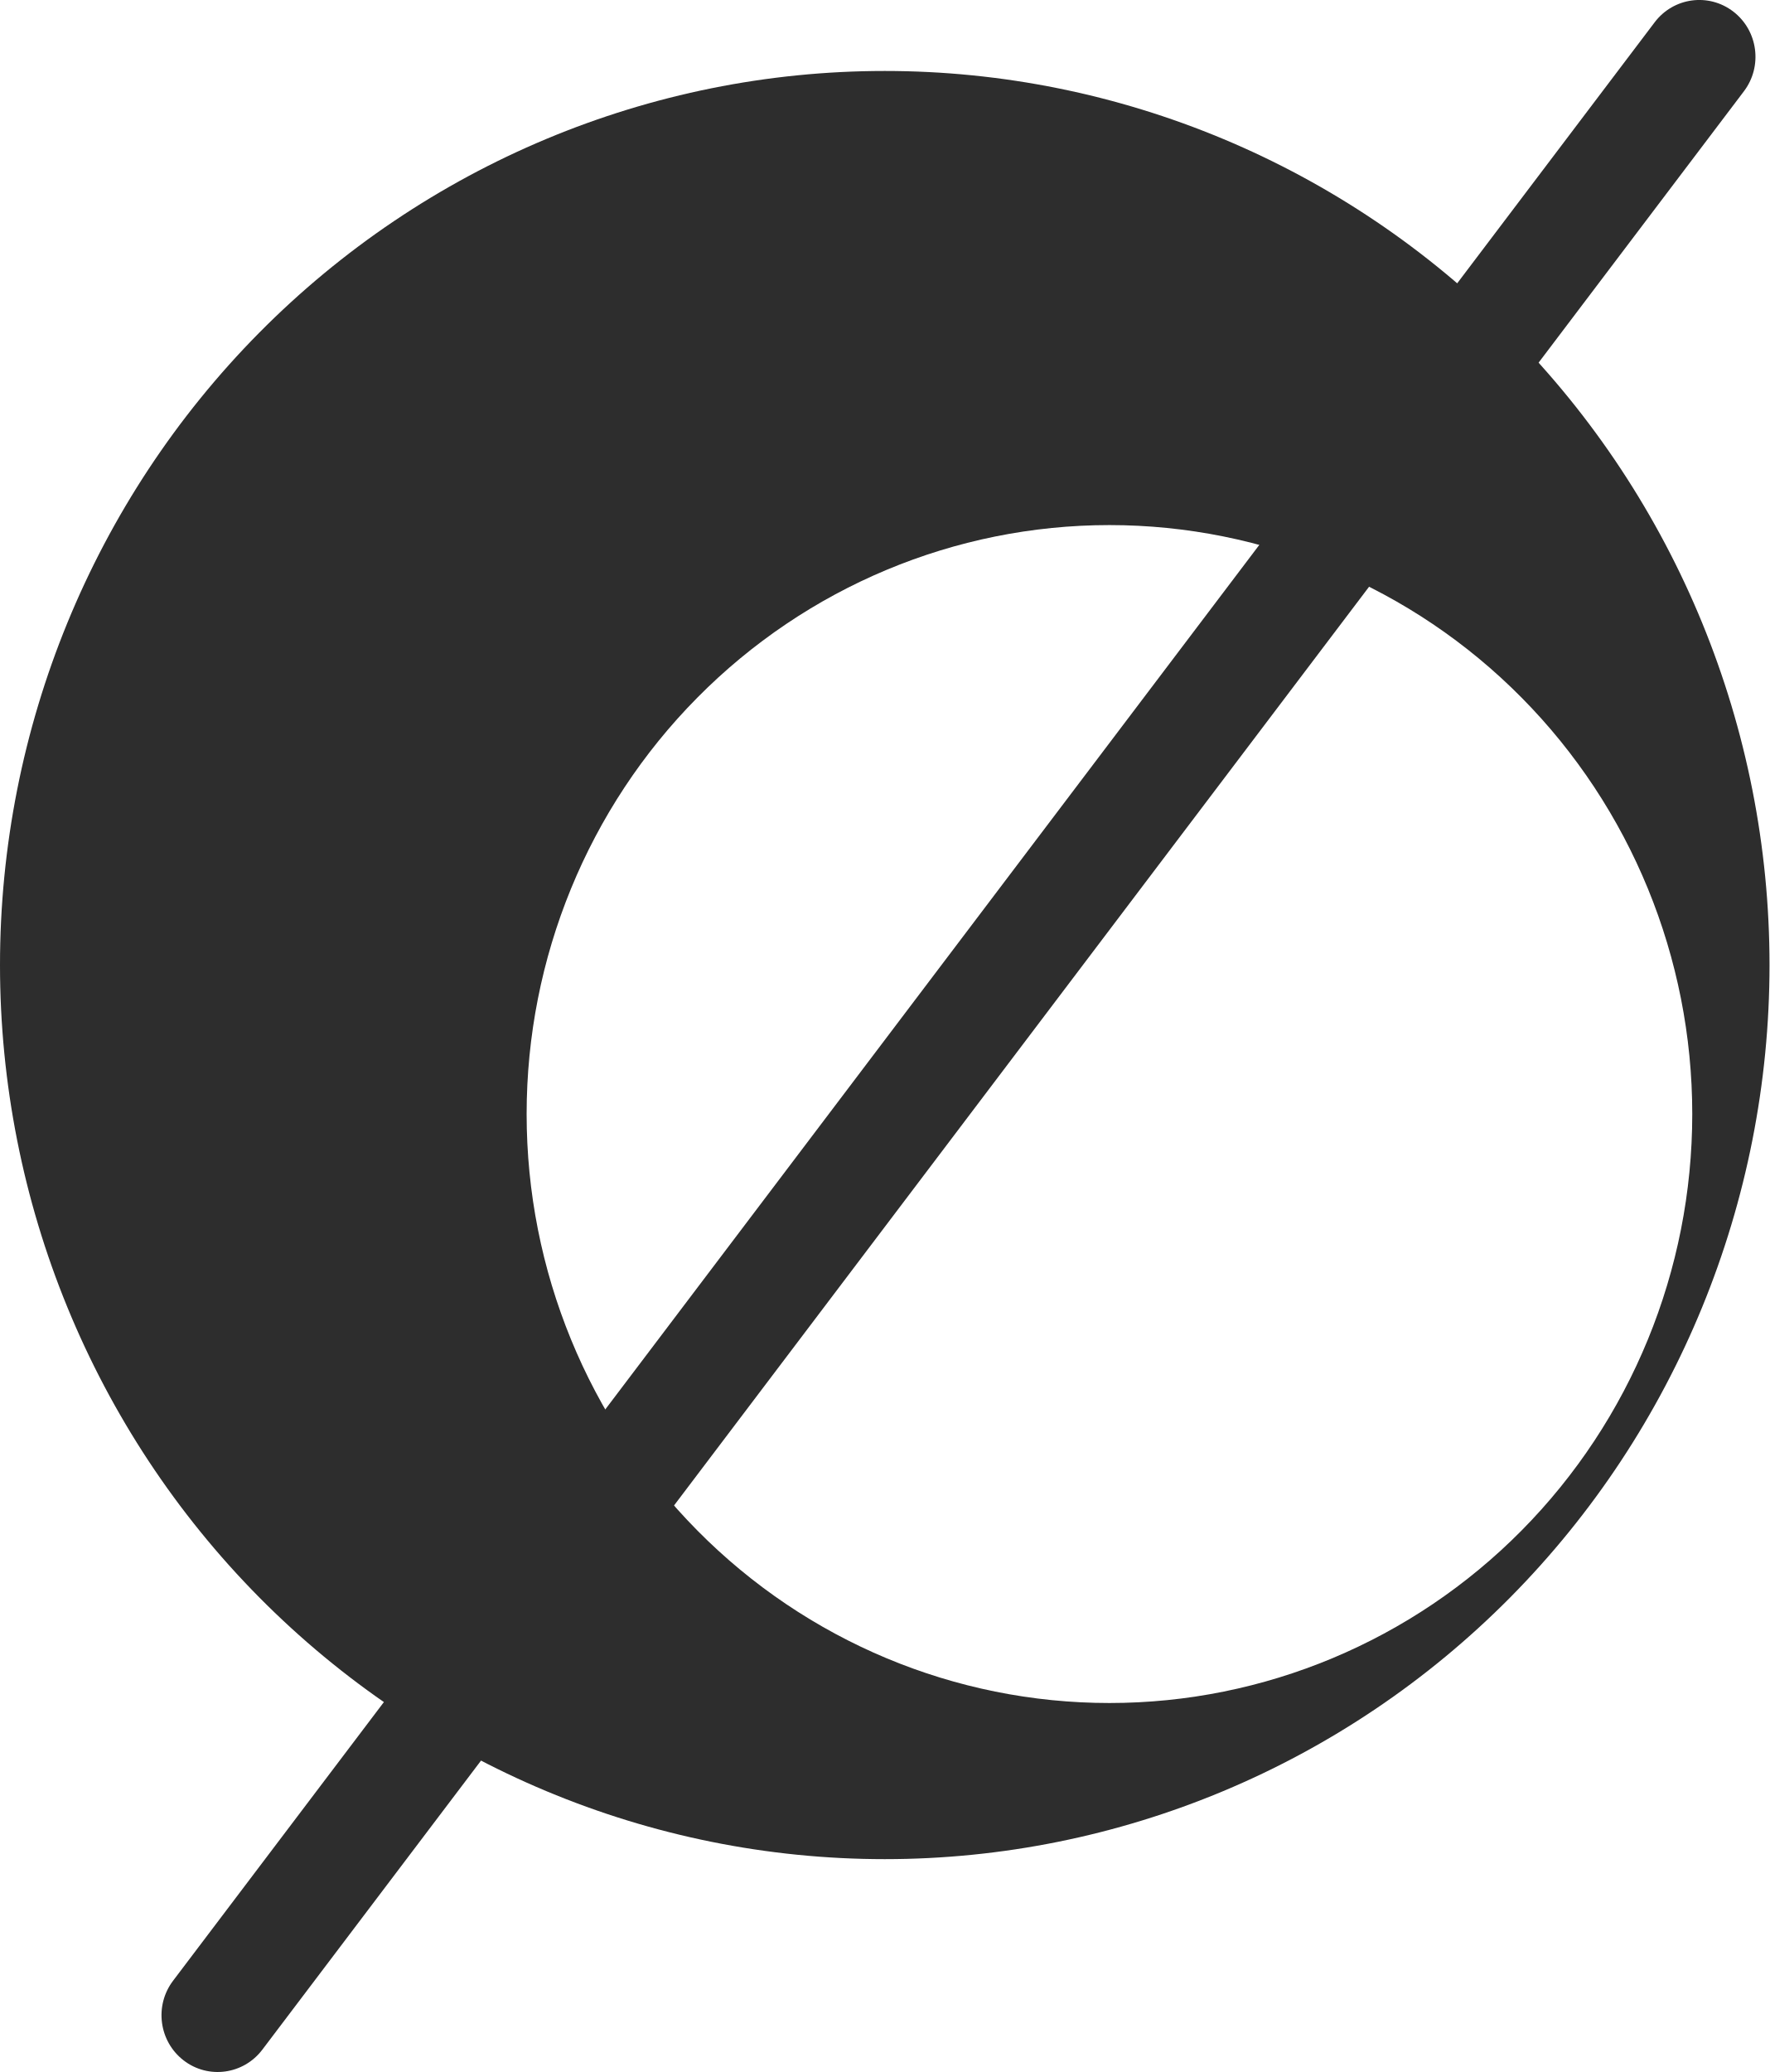
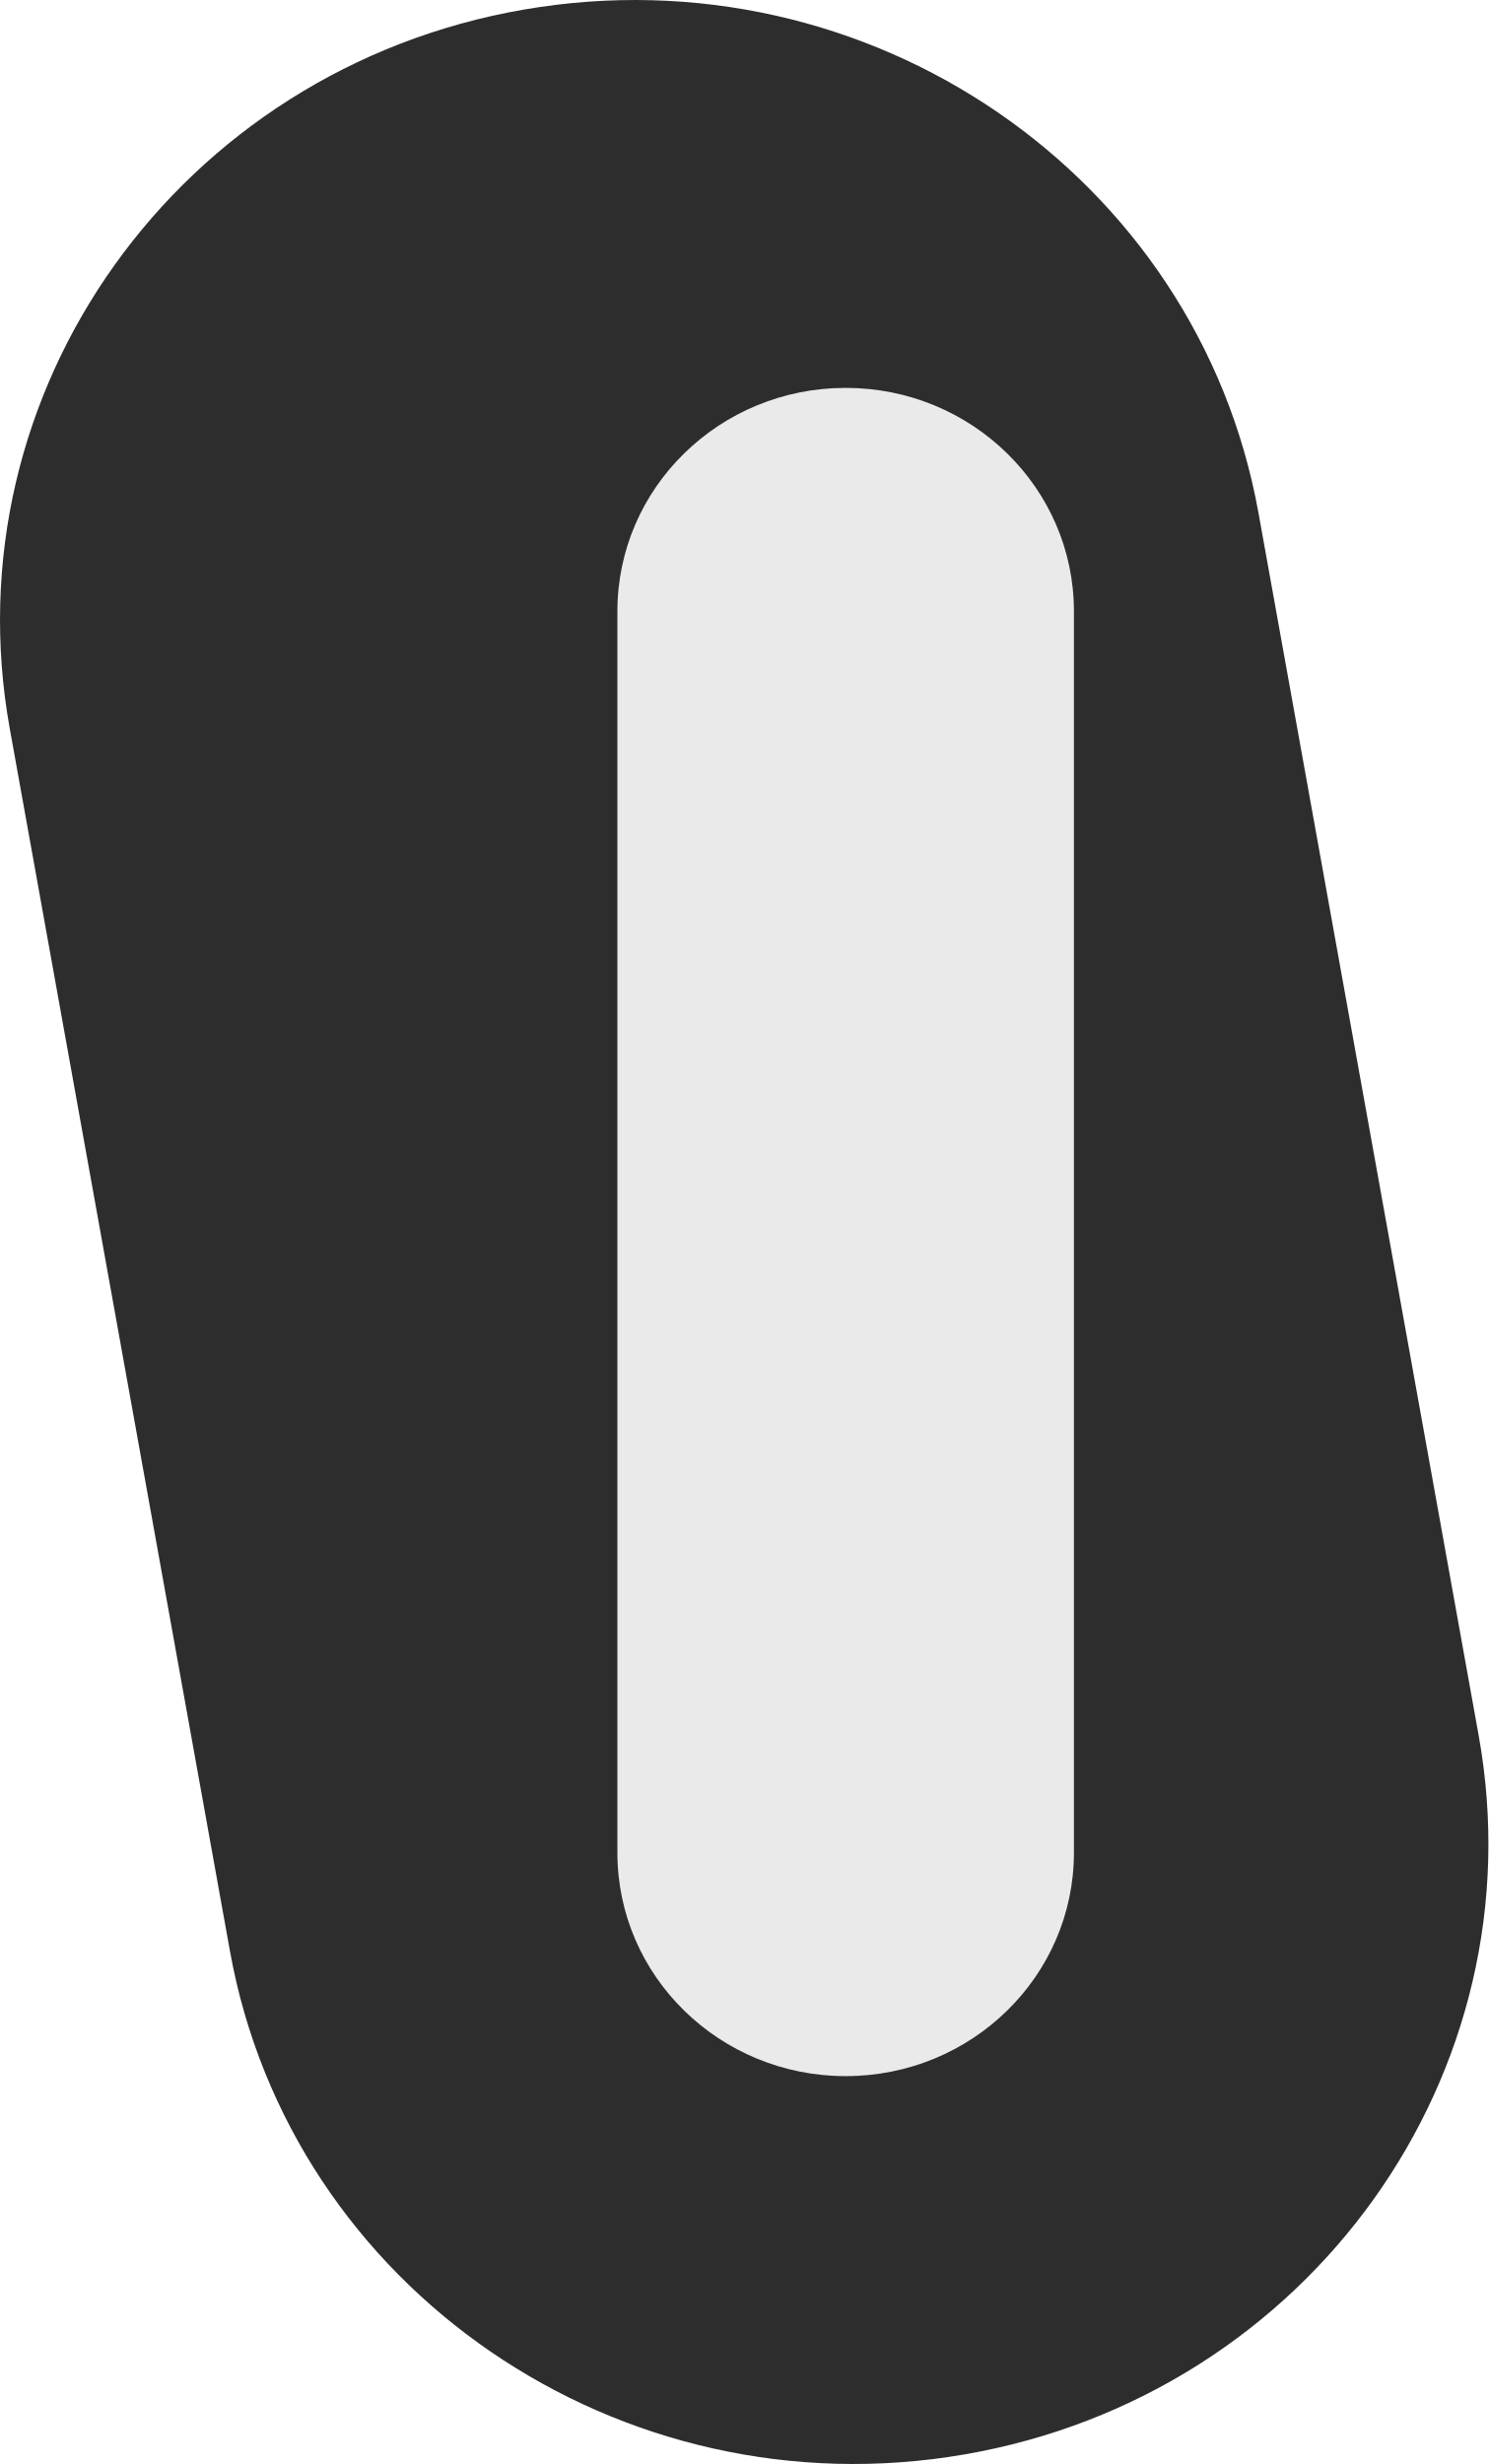
- <svg xmlns="http://www.w3.org/2000/svg" width="41" height="48" viewBox="0 0 41 48" fill="none">
-   <path fill-rule="evenodd" clip-rule="evenodd" d="M20.5 1.644C25.937 1.644 31.151 3.826 34.996 7.71C38.84 11.595 41 16.863 41 22.356C41 27.849 38.84 33.118 34.996 37.002C31.151 40.886 25.937 43.069 20.5 43.069C15.063 43.069 9.849 40.886 6.004 37.002C2.16 33.118 0 27.849 0 22.356C0 16.863 2.16 11.595 6.004 7.71C9.849 3.826 15.063 1.644 20.5 1.644ZM25.706 12.164C22.125 12.164 18.69 13.602 16.158 16.161C13.625 18.719 12.202 22.19 12.202 25.808C12.202 29.427 13.625 32.897 16.158 35.456C18.69 38.015 22.125 39.452 25.706 39.452C29.288 39.452 32.723 38.015 35.255 35.456C37.788 32.897 39.21 29.427 39.21 25.808C39.21 22.19 37.788 18.719 35.255 16.161C32.723 13.602 29.288 12.164 25.706 12.164Z" fill="#2D2D2D" />
-   <path d="M38.339 0.516C38.776 -0.061 39.592 -0.171 40.163 0.27C40.734 0.711 40.844 1.537 40.407 2.114L6.078 47.483C5.641 48.06 4.824 48.171 4.253 47.73C3.682 47.288 3.573 46.463 4.01 45.886L38.339 0.516Z" fill="#2D2D2D" />
+ <svg xmlns="http://www.w3.org/2000/svg" width="29" height="48" viewBox="0 0 29 48" fill="none">
+   <path d="M28.81 33.808C29.995 40.384 25.509 46.655 18.79 47.814C12.071 48.974 5.665 44.583 4.48 38.007L0.19 14.192C-0.995 7.616 3.491 1.345 10.21 0.186C16.929 -0.974 23.335 3.417 24.52 9.993L28.81 33.808Z" fill="#2D2D2D" />
+   <path d="M20.924 36.091C20.924 38.495 18.933 40.444 16.477 40.444C14.02 40.444 12.029 38.495 12.029 36.091L12.029 11.909C12.029 9.505 14.02 7.556 16.477 7.556C18.933 7.556 20.924 9.505 20.924 11.909L20.924 36.091Z" fill="#EAEAEA" />
</svg>
